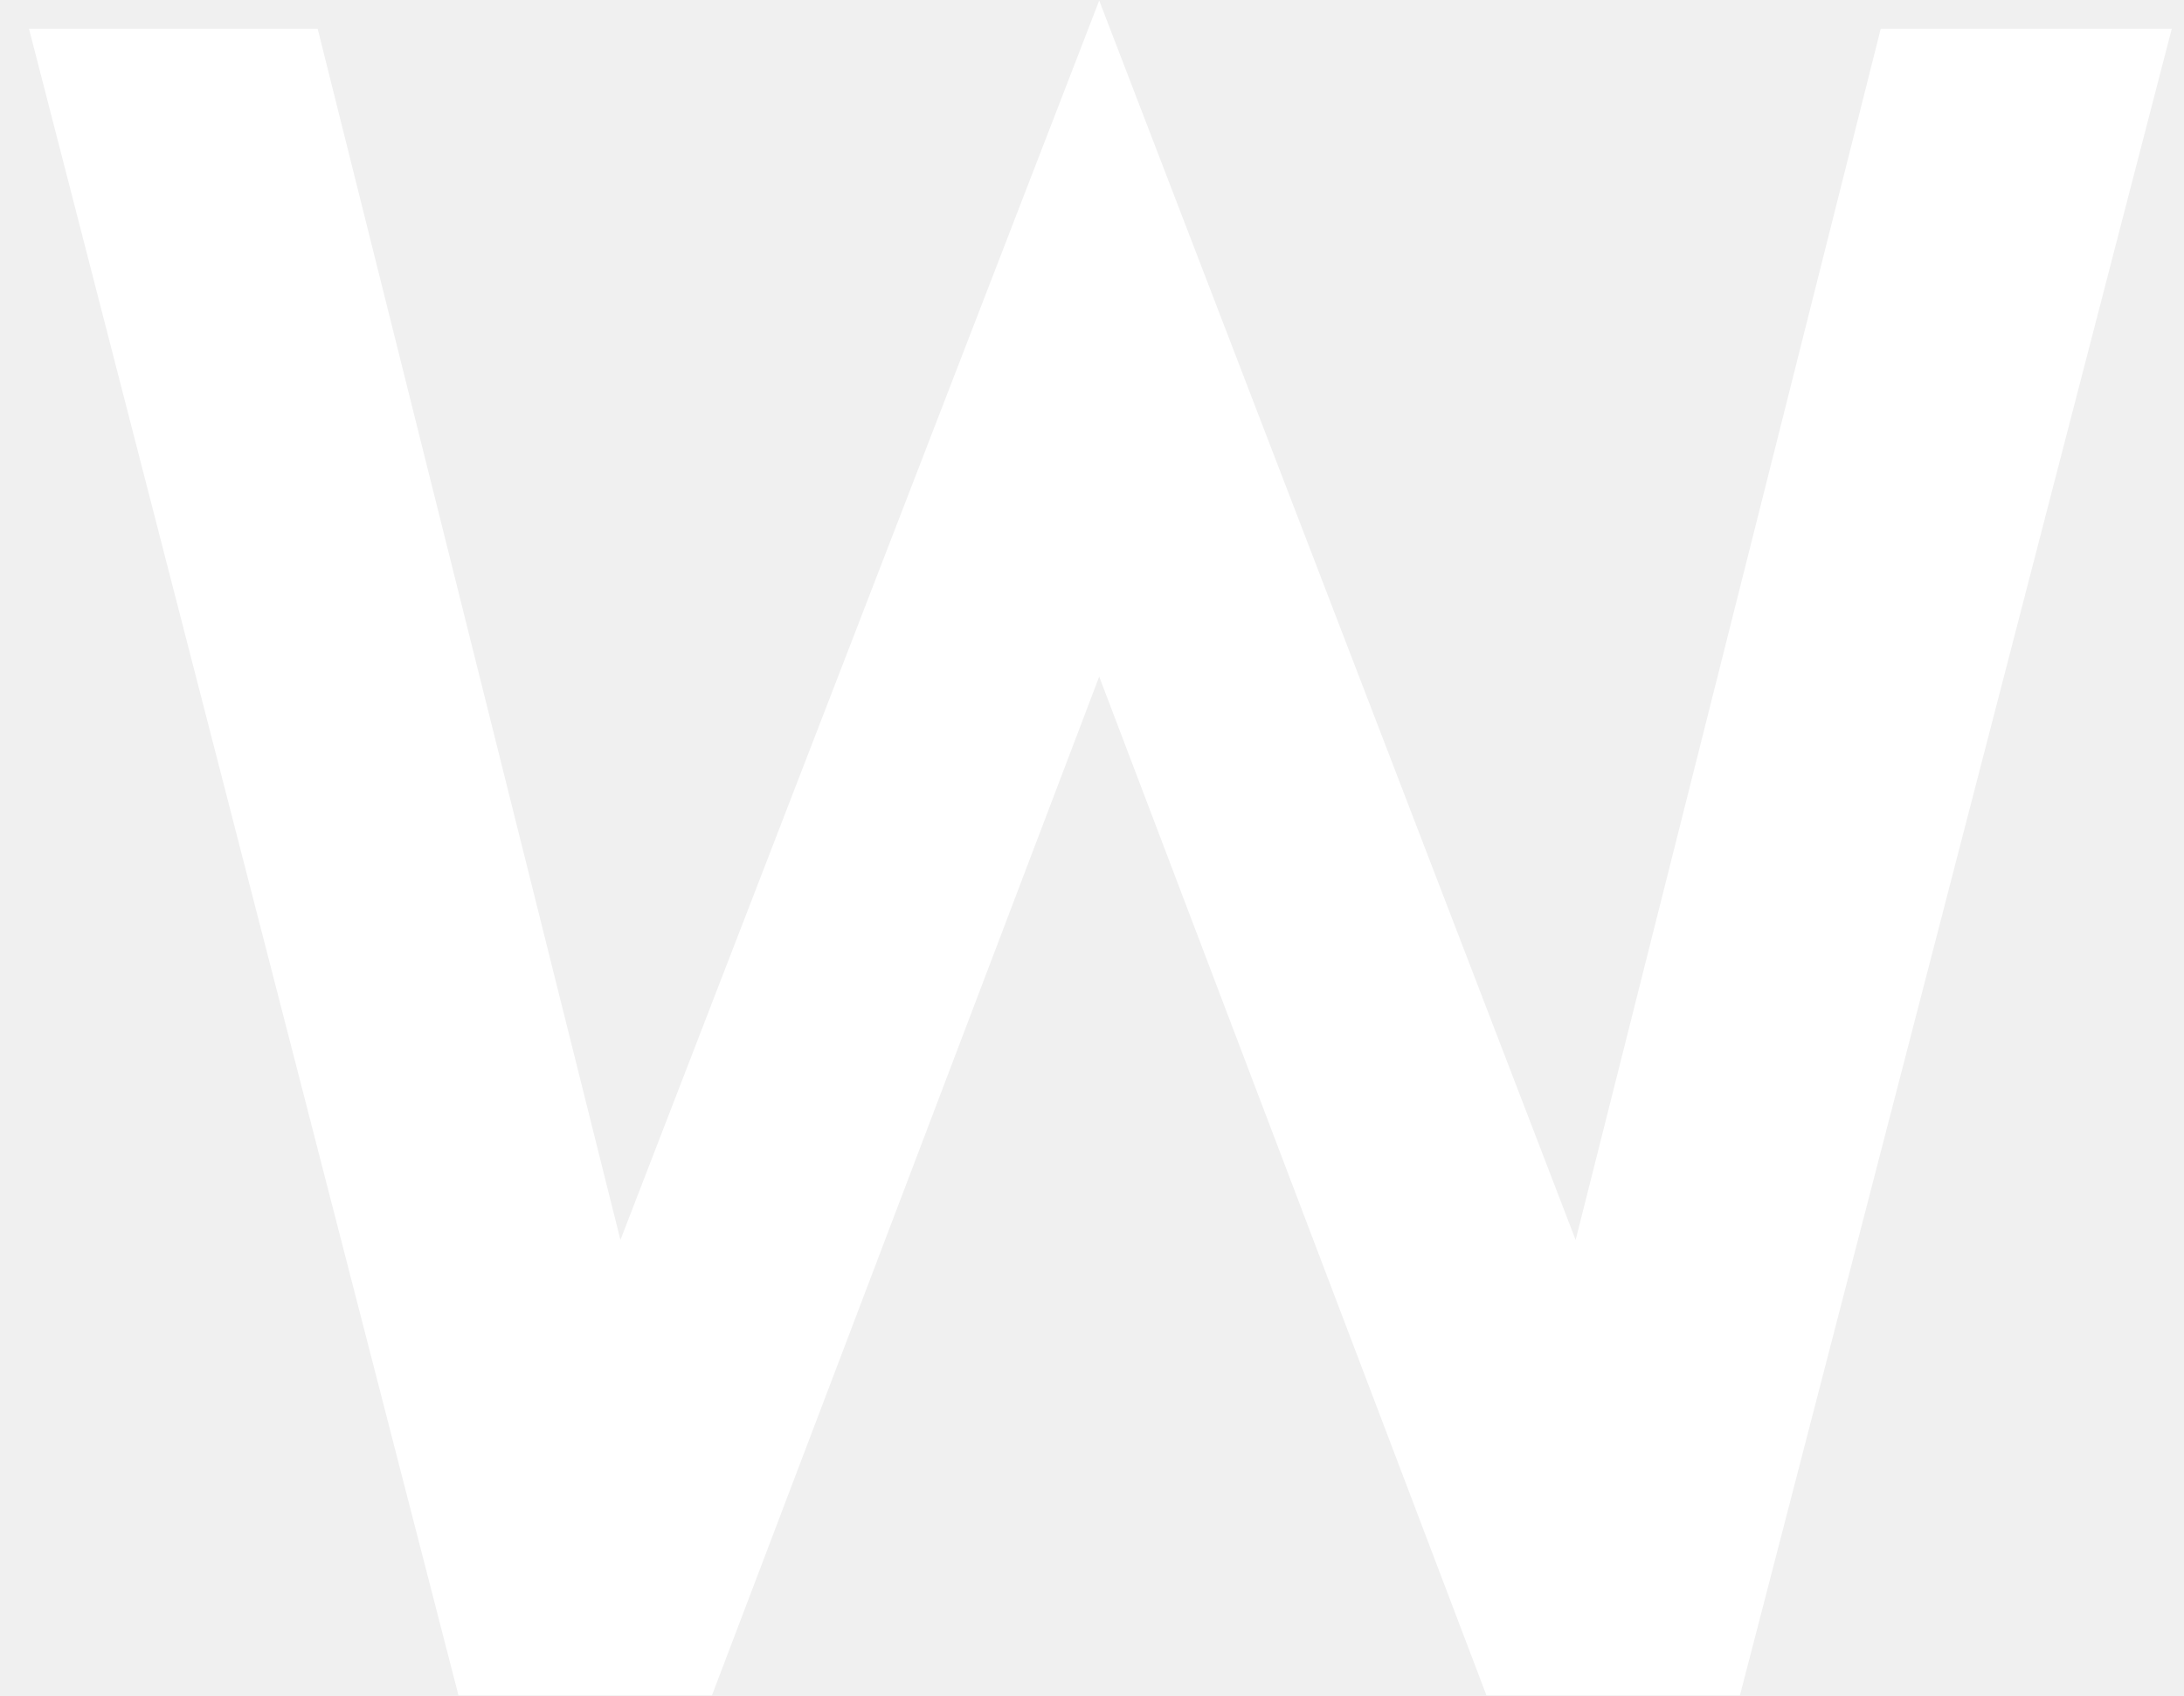
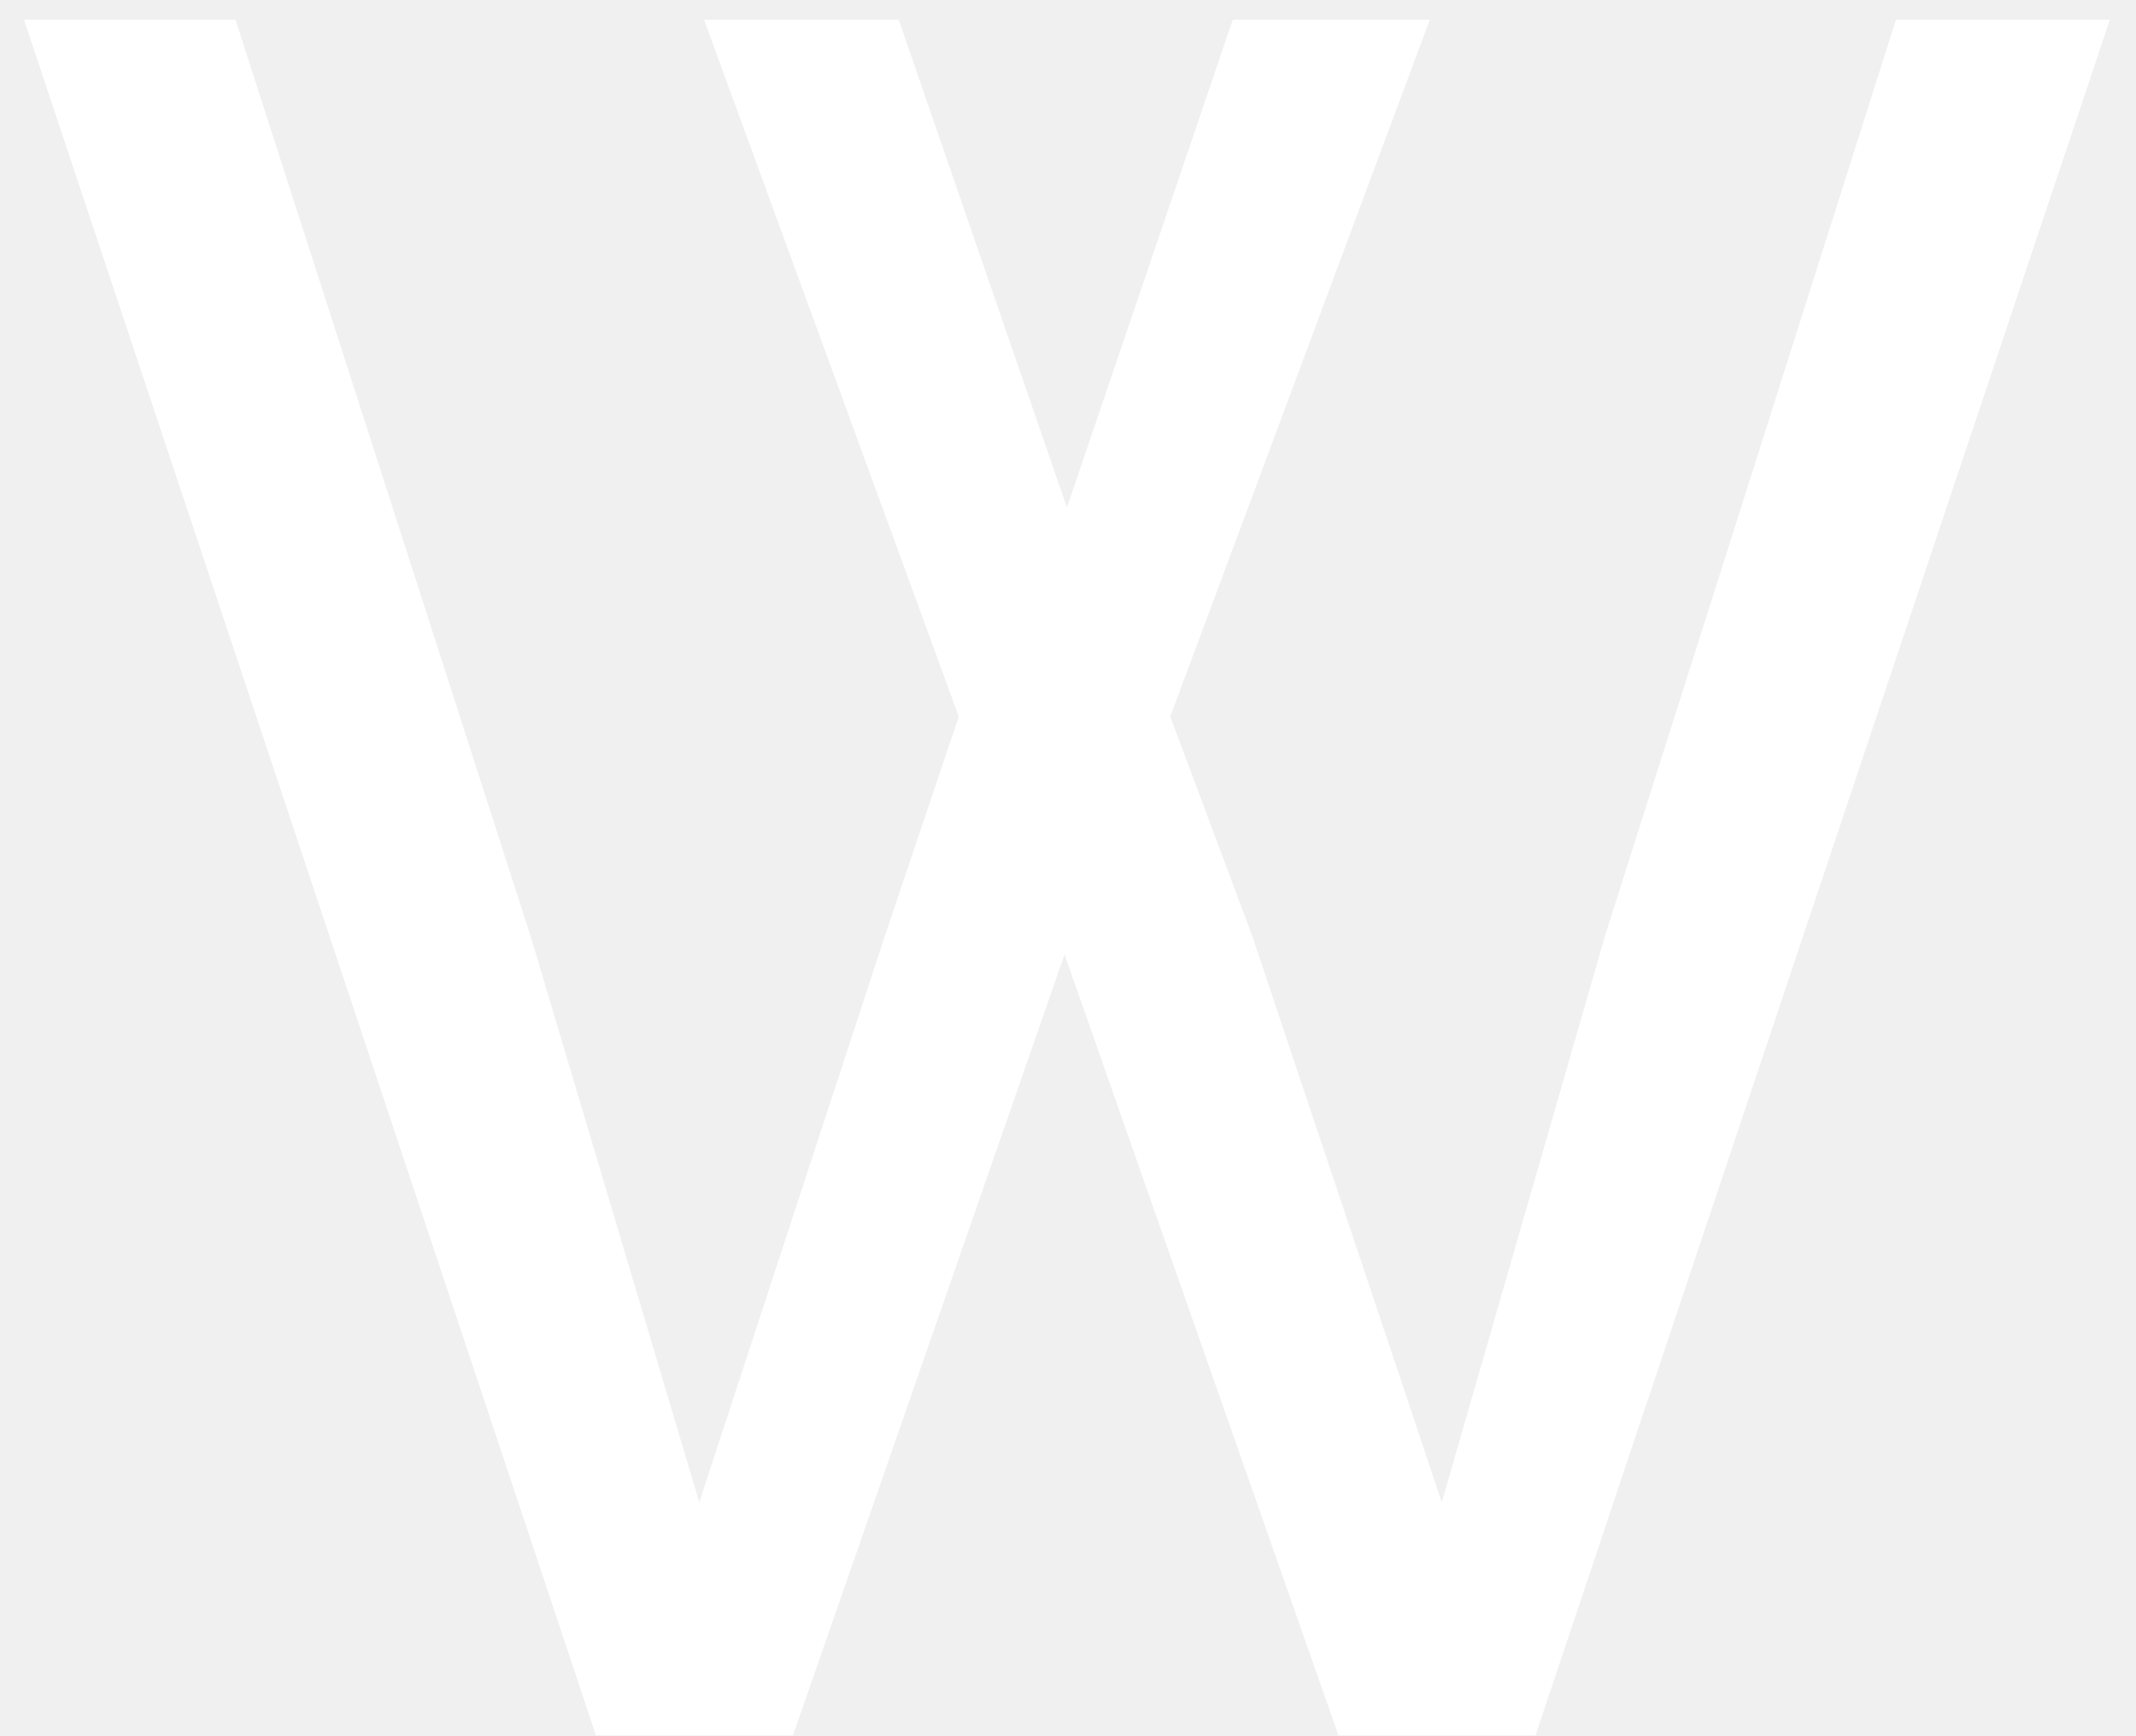
- <svg xmlns="http://www.w3.org/2000/svg" width="67px" height="52px" viewBox="0 0 67 52" version="1.1">
+ <svg xmlns="http://www.w3.org/2000/svg" width="64px" height="52px" viewBox="0 0 64 52" version="1.1">
  <g id="Page-1" stroke="none" stroke-width="1" fill="none" fill-rule="evenodd">
-     <g id="Group-3" transform="translate(-42, -39)" fill="#FFFFFF" fill-rule="nonzero">
-       <g id="WGSANA" transform="translate(42.889, 39.016)">
-         <polygon id="Path" points="44.712 51.984 32.832 20.736 20.952 51.984 13.176 51.984 0 0.864 8.856 0.864 18.144 38.016 32.832 0 47.448 38.016 56.808 0.864 65.736 0.864 52.488 51.984" />
-       </g>
+     <g id="logo-mobile" transform="translate(0.72, -0.128)" fill="#FFFFFF" fill-rule="nonzero">
+       <polygon id="Path" points="56.088 0.72 62.496 0.72 45.288 52.128 39.384 52.128 31.176 28.728 23.04 52.128 17.136 52.128 0 0.72 6.336 0.72 15.192 28.224 20.232 45.144 25.776 28.224 28.008 21.6 20.376 0.72 26.208 0.72 31.248 15.336 36.216 0.72 42.12 0.72 34.344 21.6 36.792 28.152 42.48 45.144 47.376 28.152" />
    </g>
  </g>
</svg>
